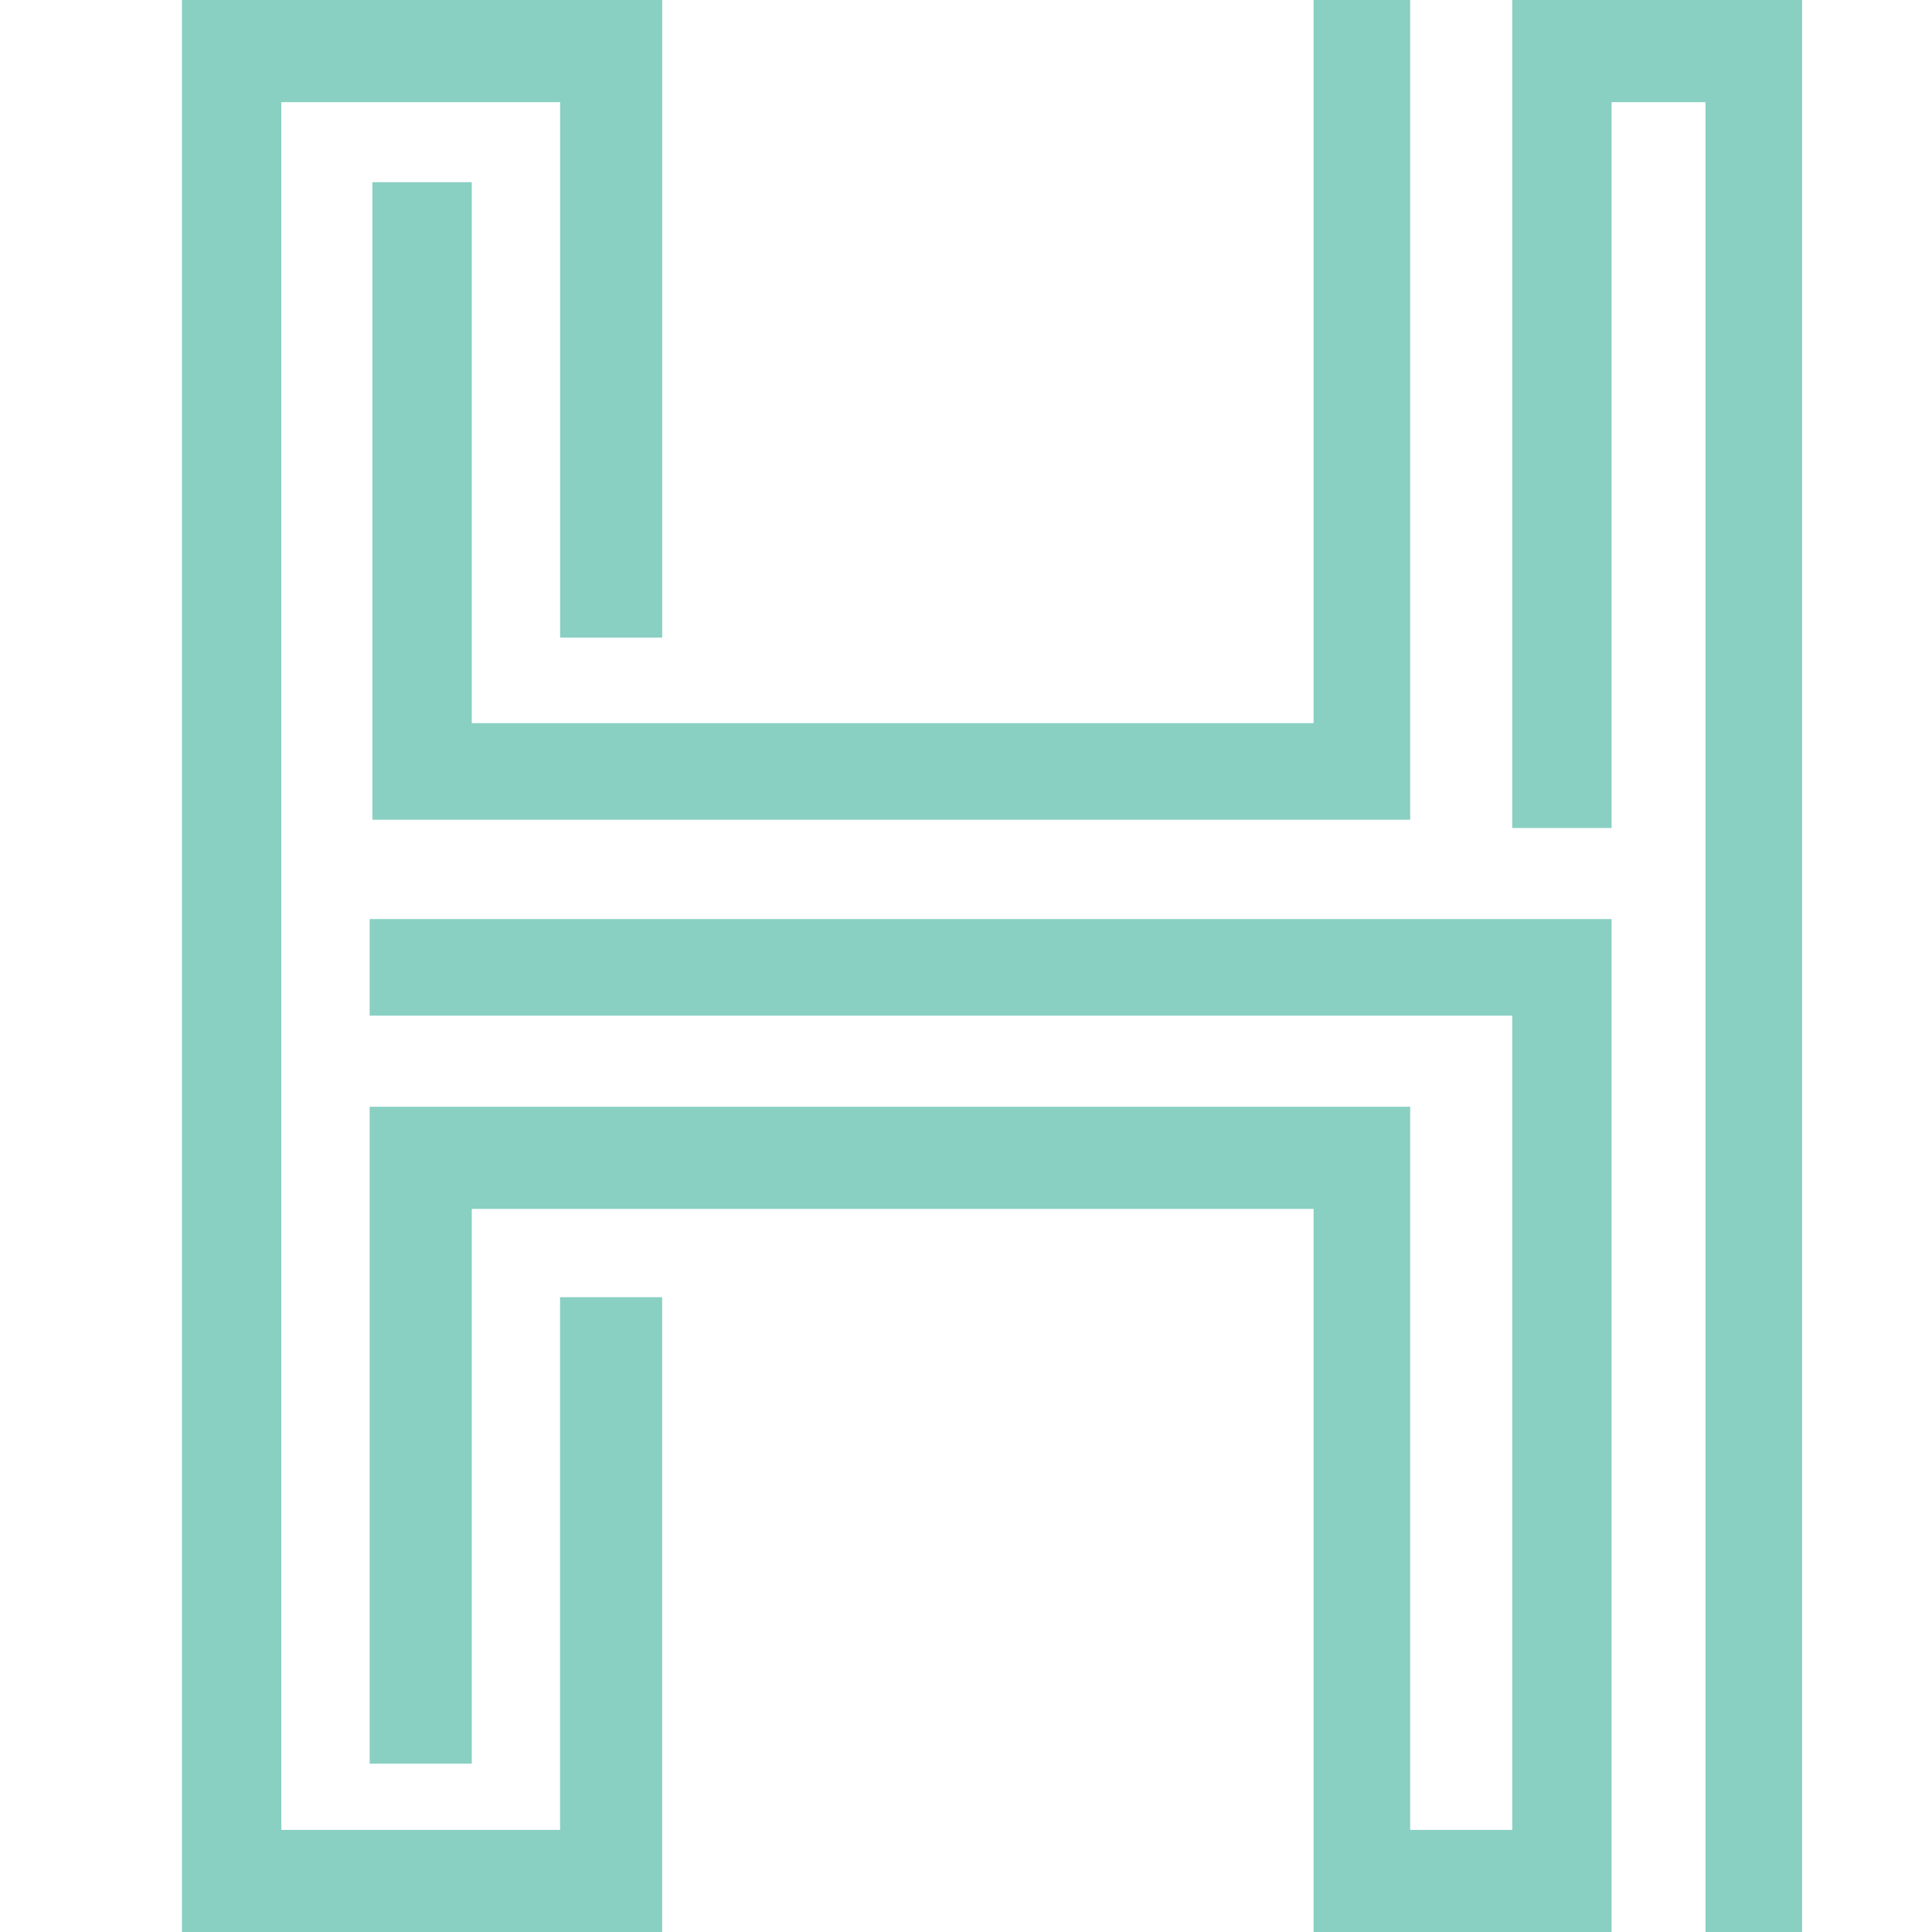
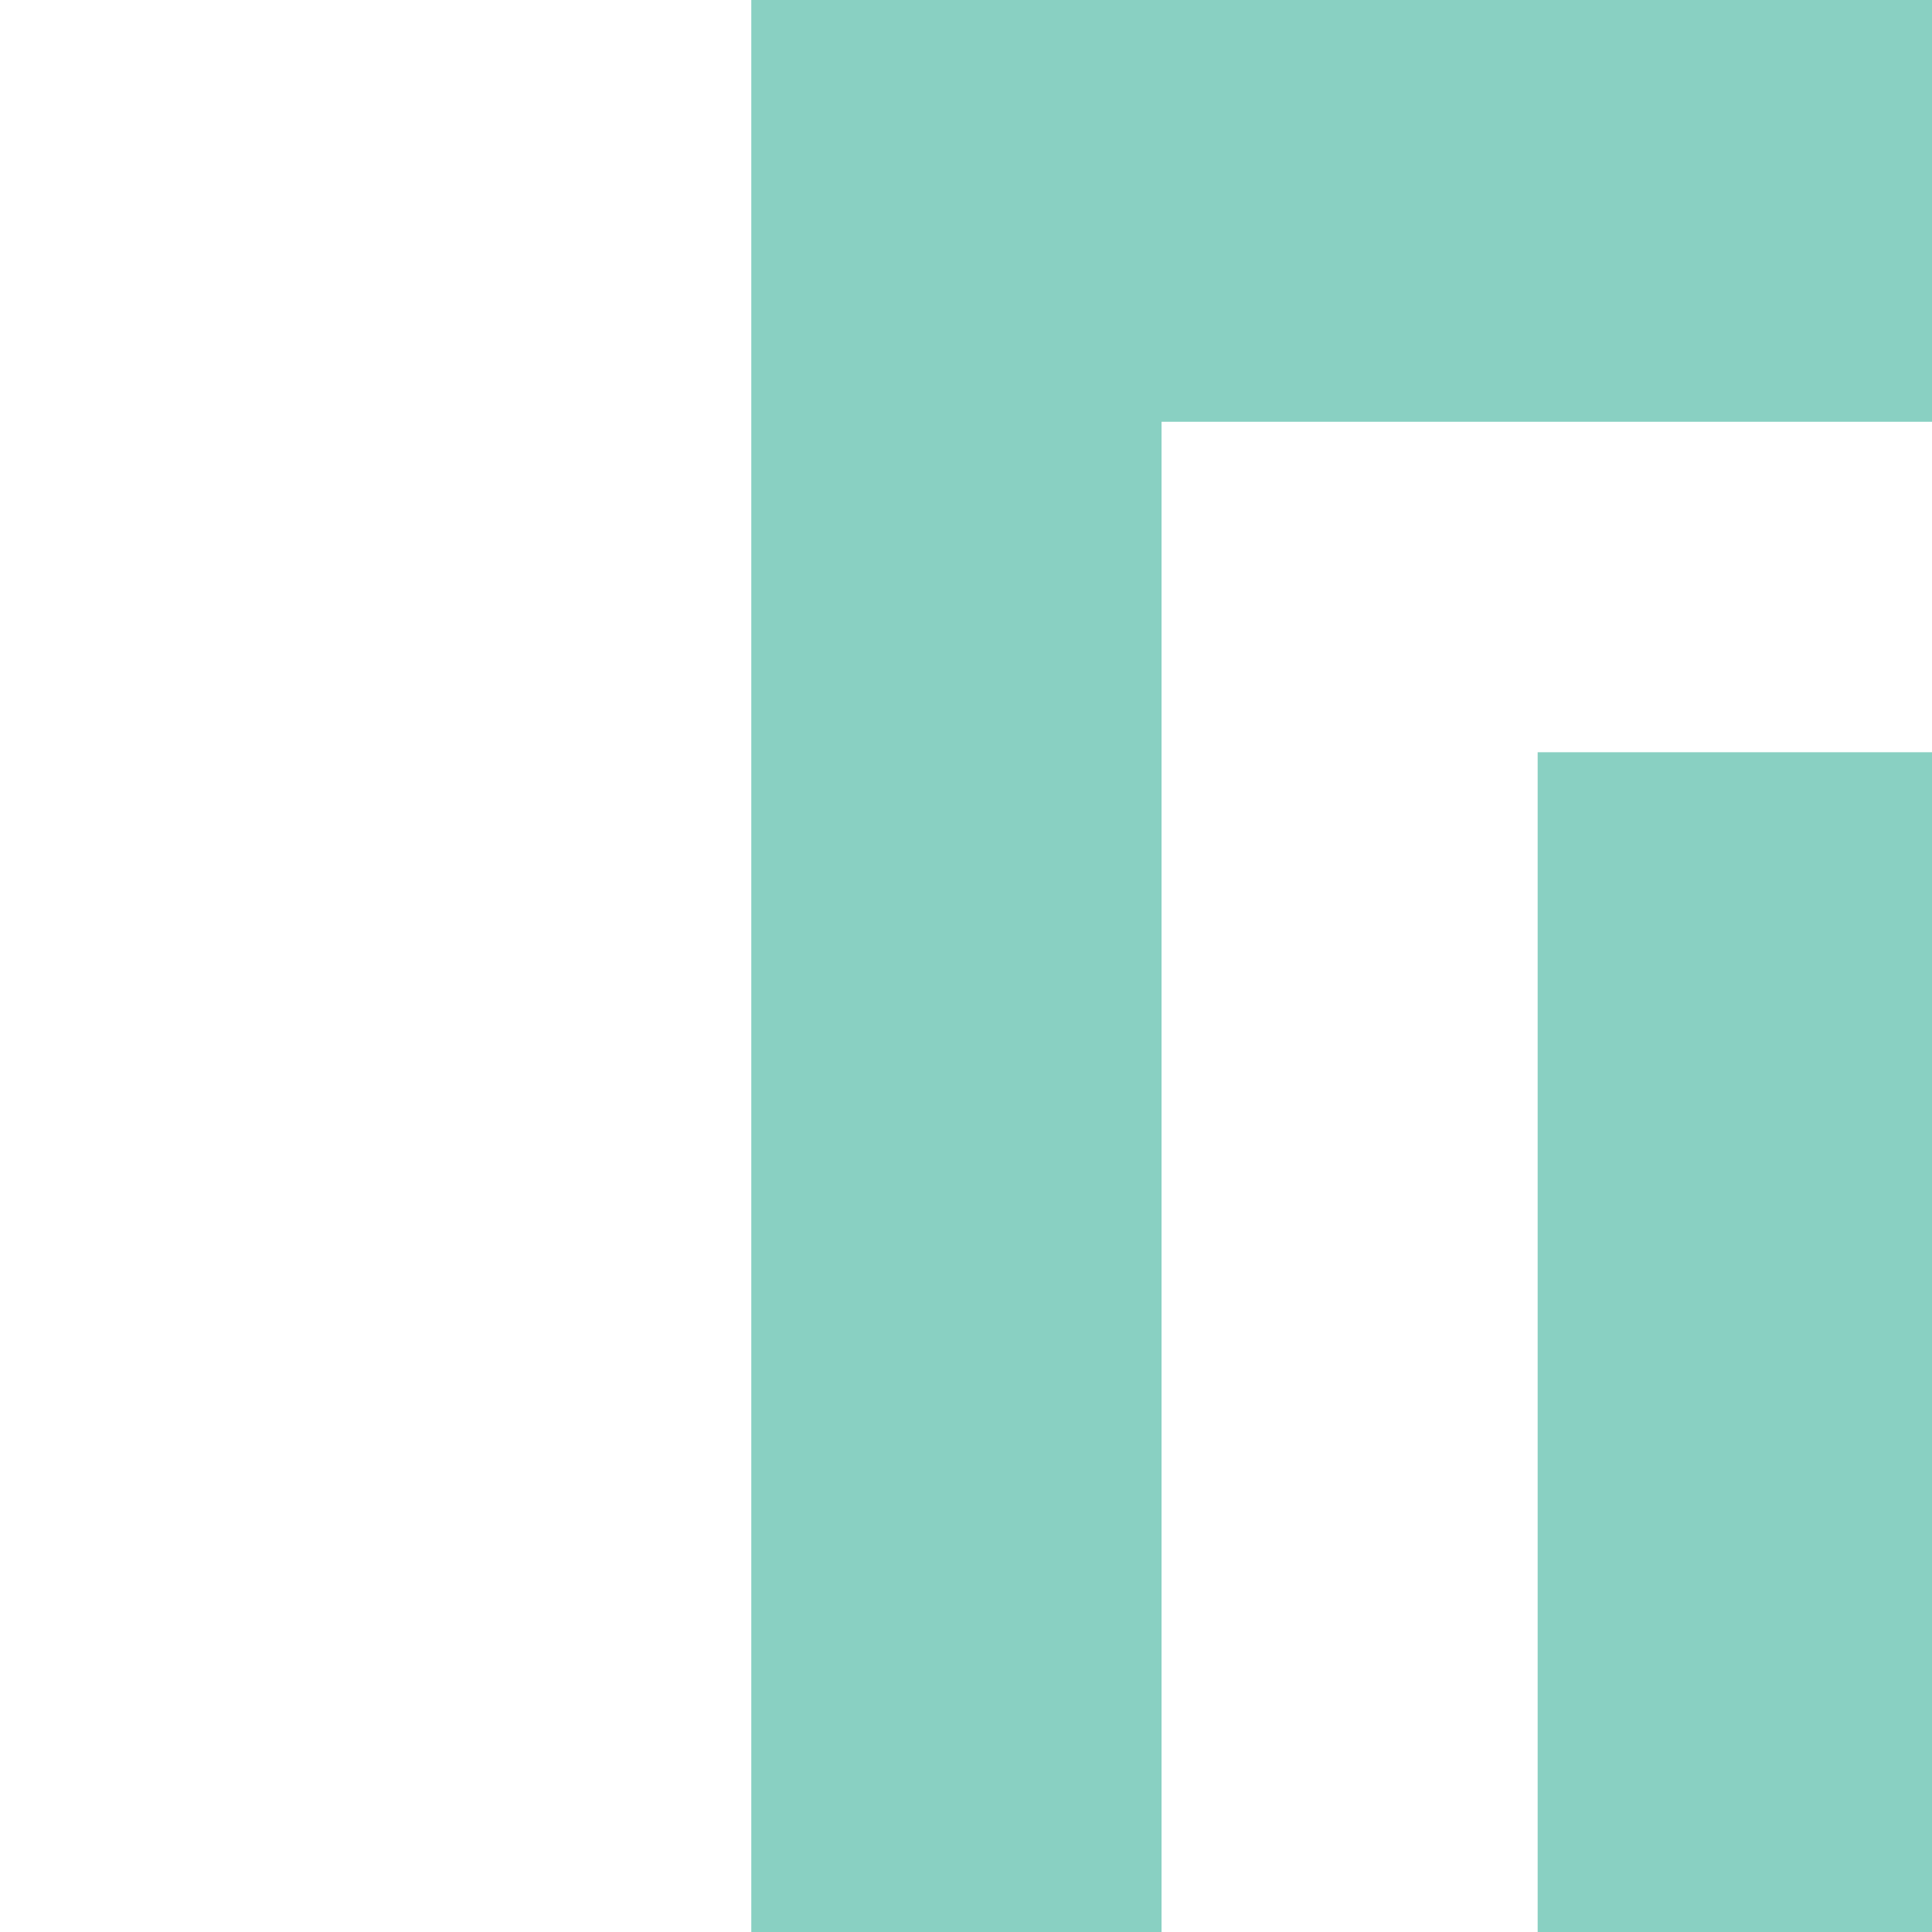
- <svg xmlns="http://www.w3.org/2000/svg" version="1.1" id="Layer_1" x="0px" y="0px" viewBox="0 0 512 512" style="enable-background:new 0 0 512 512;" xml:space="preserve">
+ <svg xmlns="http://www.w3.org/2000/svg" version="1.1" id="Layer_1" x="0px" y="0px" viewBox="0 0 124 124" style="enable-background:new 0 0 512 512;" xml:space="preserve">
  <style type="text/css">
	.st0{fill:#89D0C2;}
</style>
  <path class="st0" d="M48.22,0h127.27v168.96h-27.06V27.07H74.55v457.87h73.87V343.77h27.06V512H48.22V0z M348.11,320.37H125.02  v147.02H97.96V293.3h275.75v191.64h27.05V269.16H97.96v-25.6h329.13V512h-78.98V320.37z M98.69,48.28h26.33v143.36h223.09V0h25.6  v217.23H98.69V48.28z M451.97,27.07h-24.88v192.36h-26.33V0h76.81v512h-25.6V27.07z" />
</svg>
